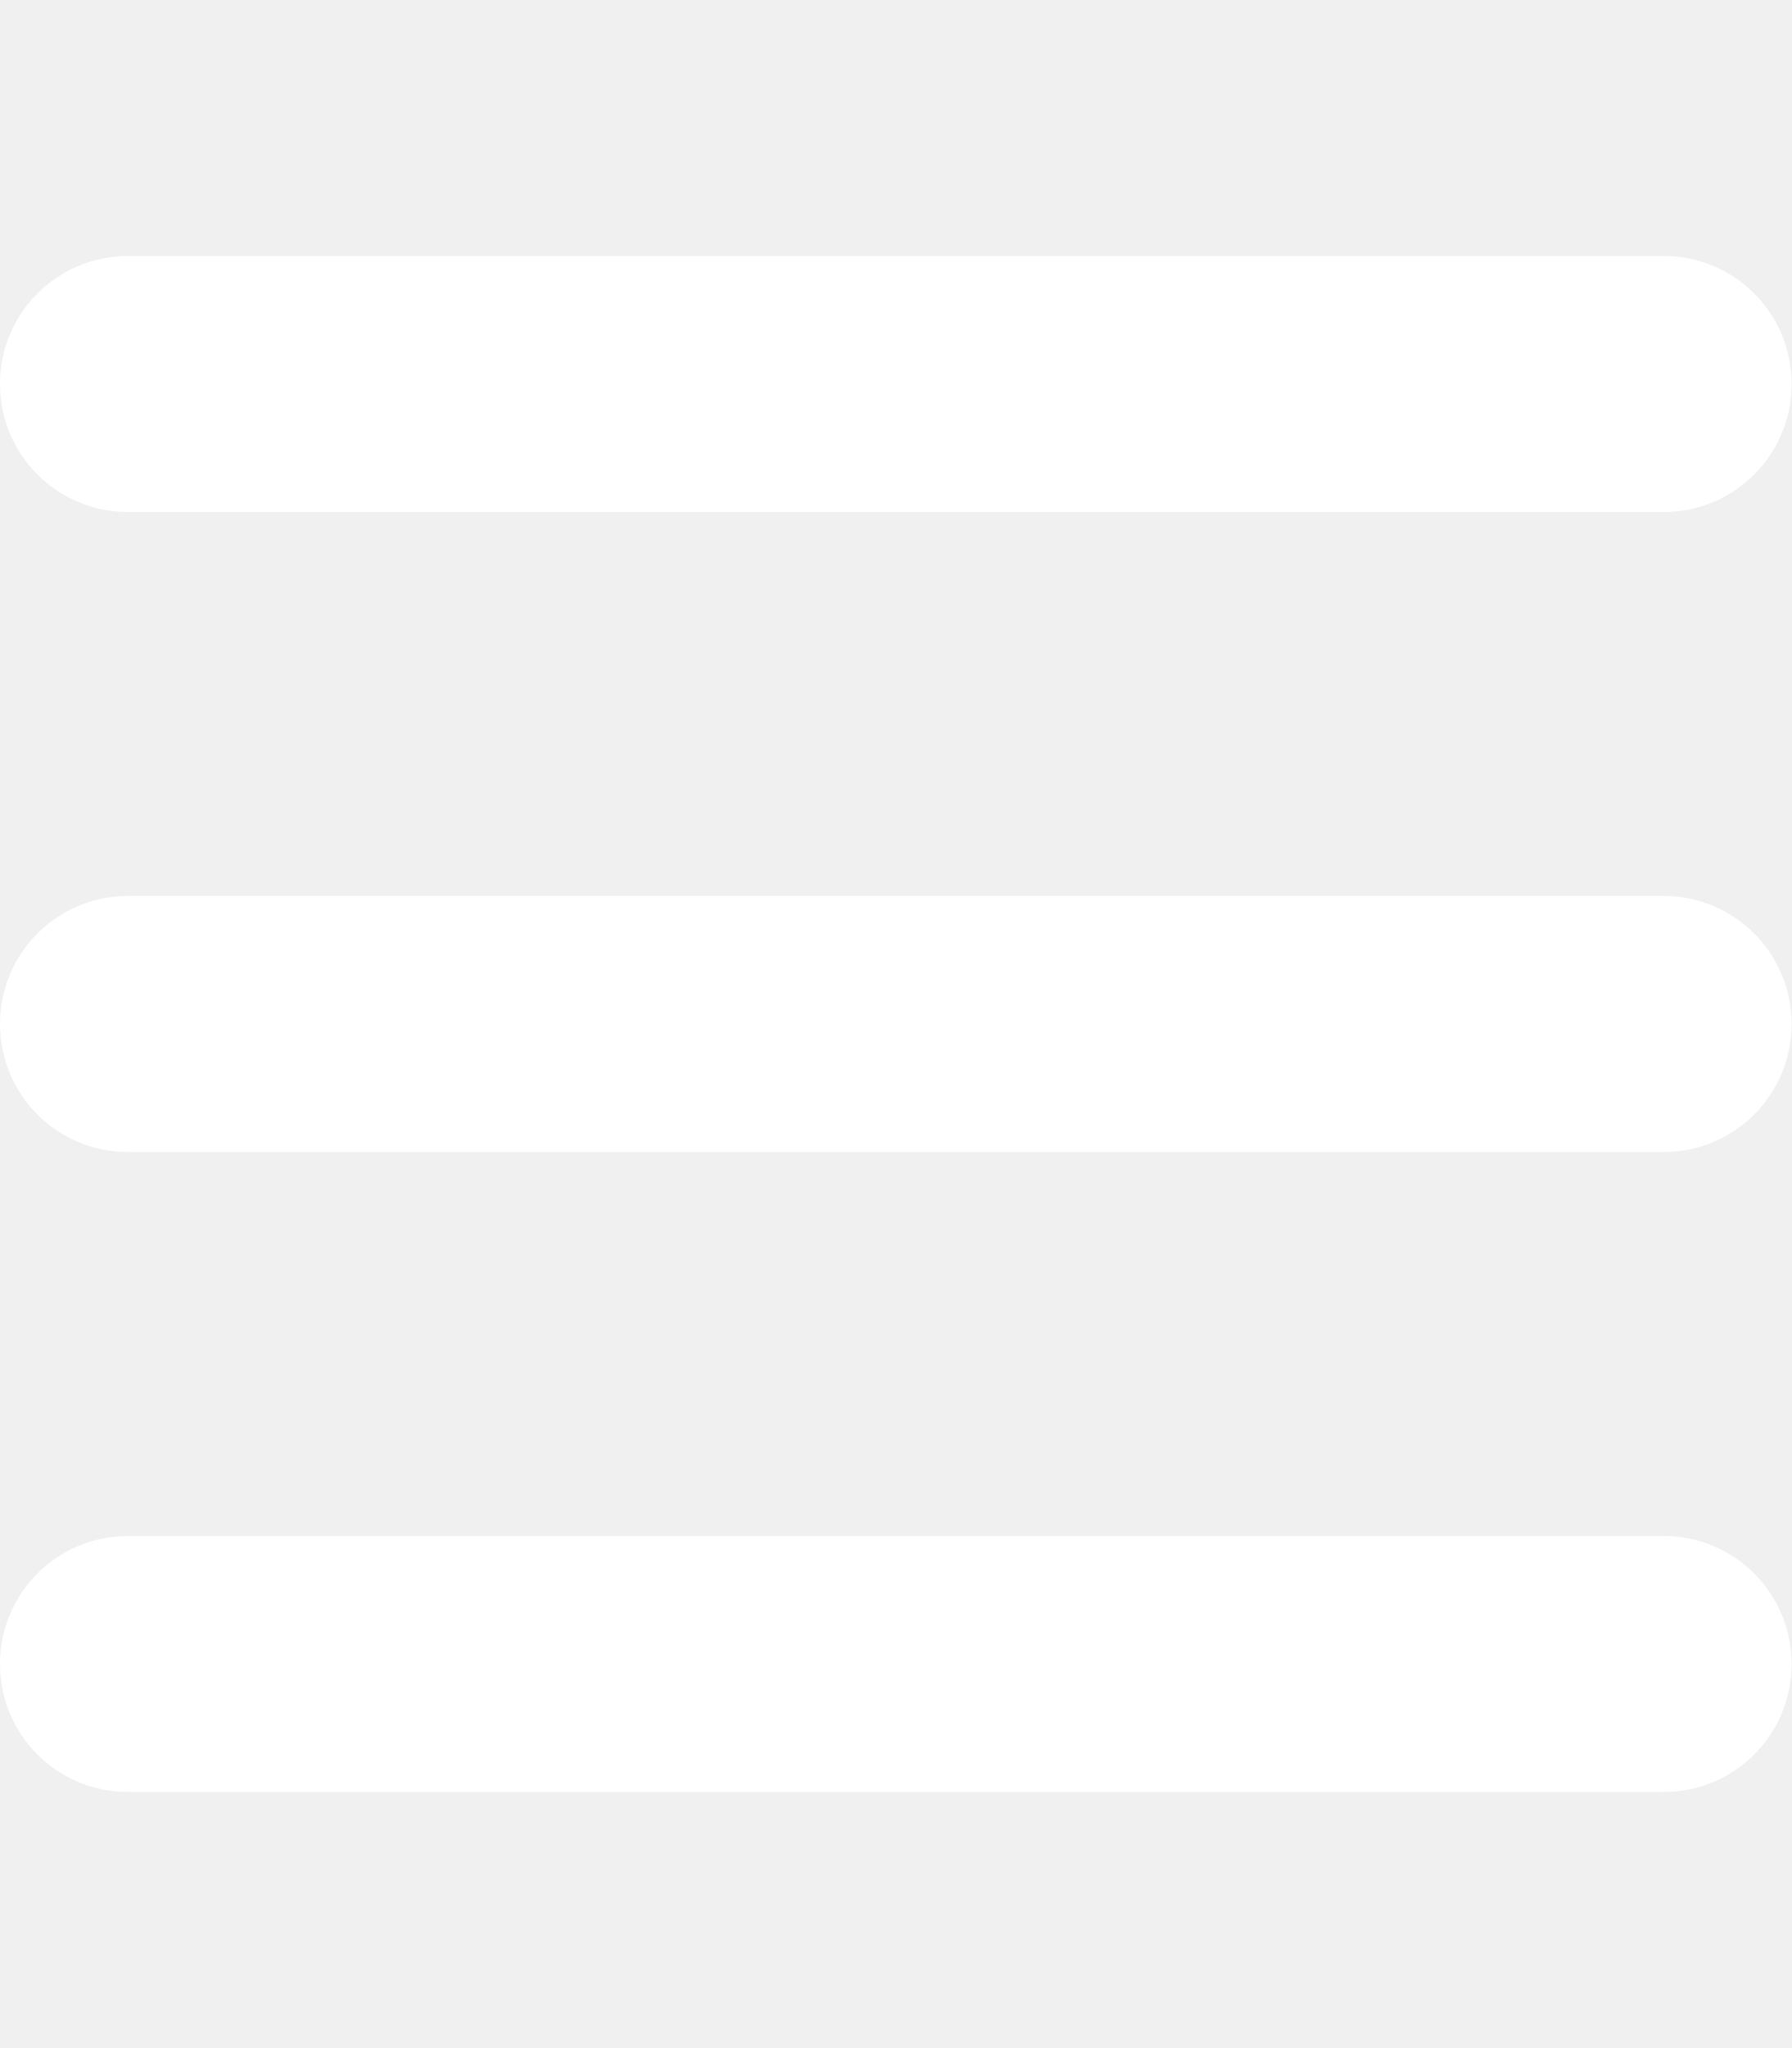
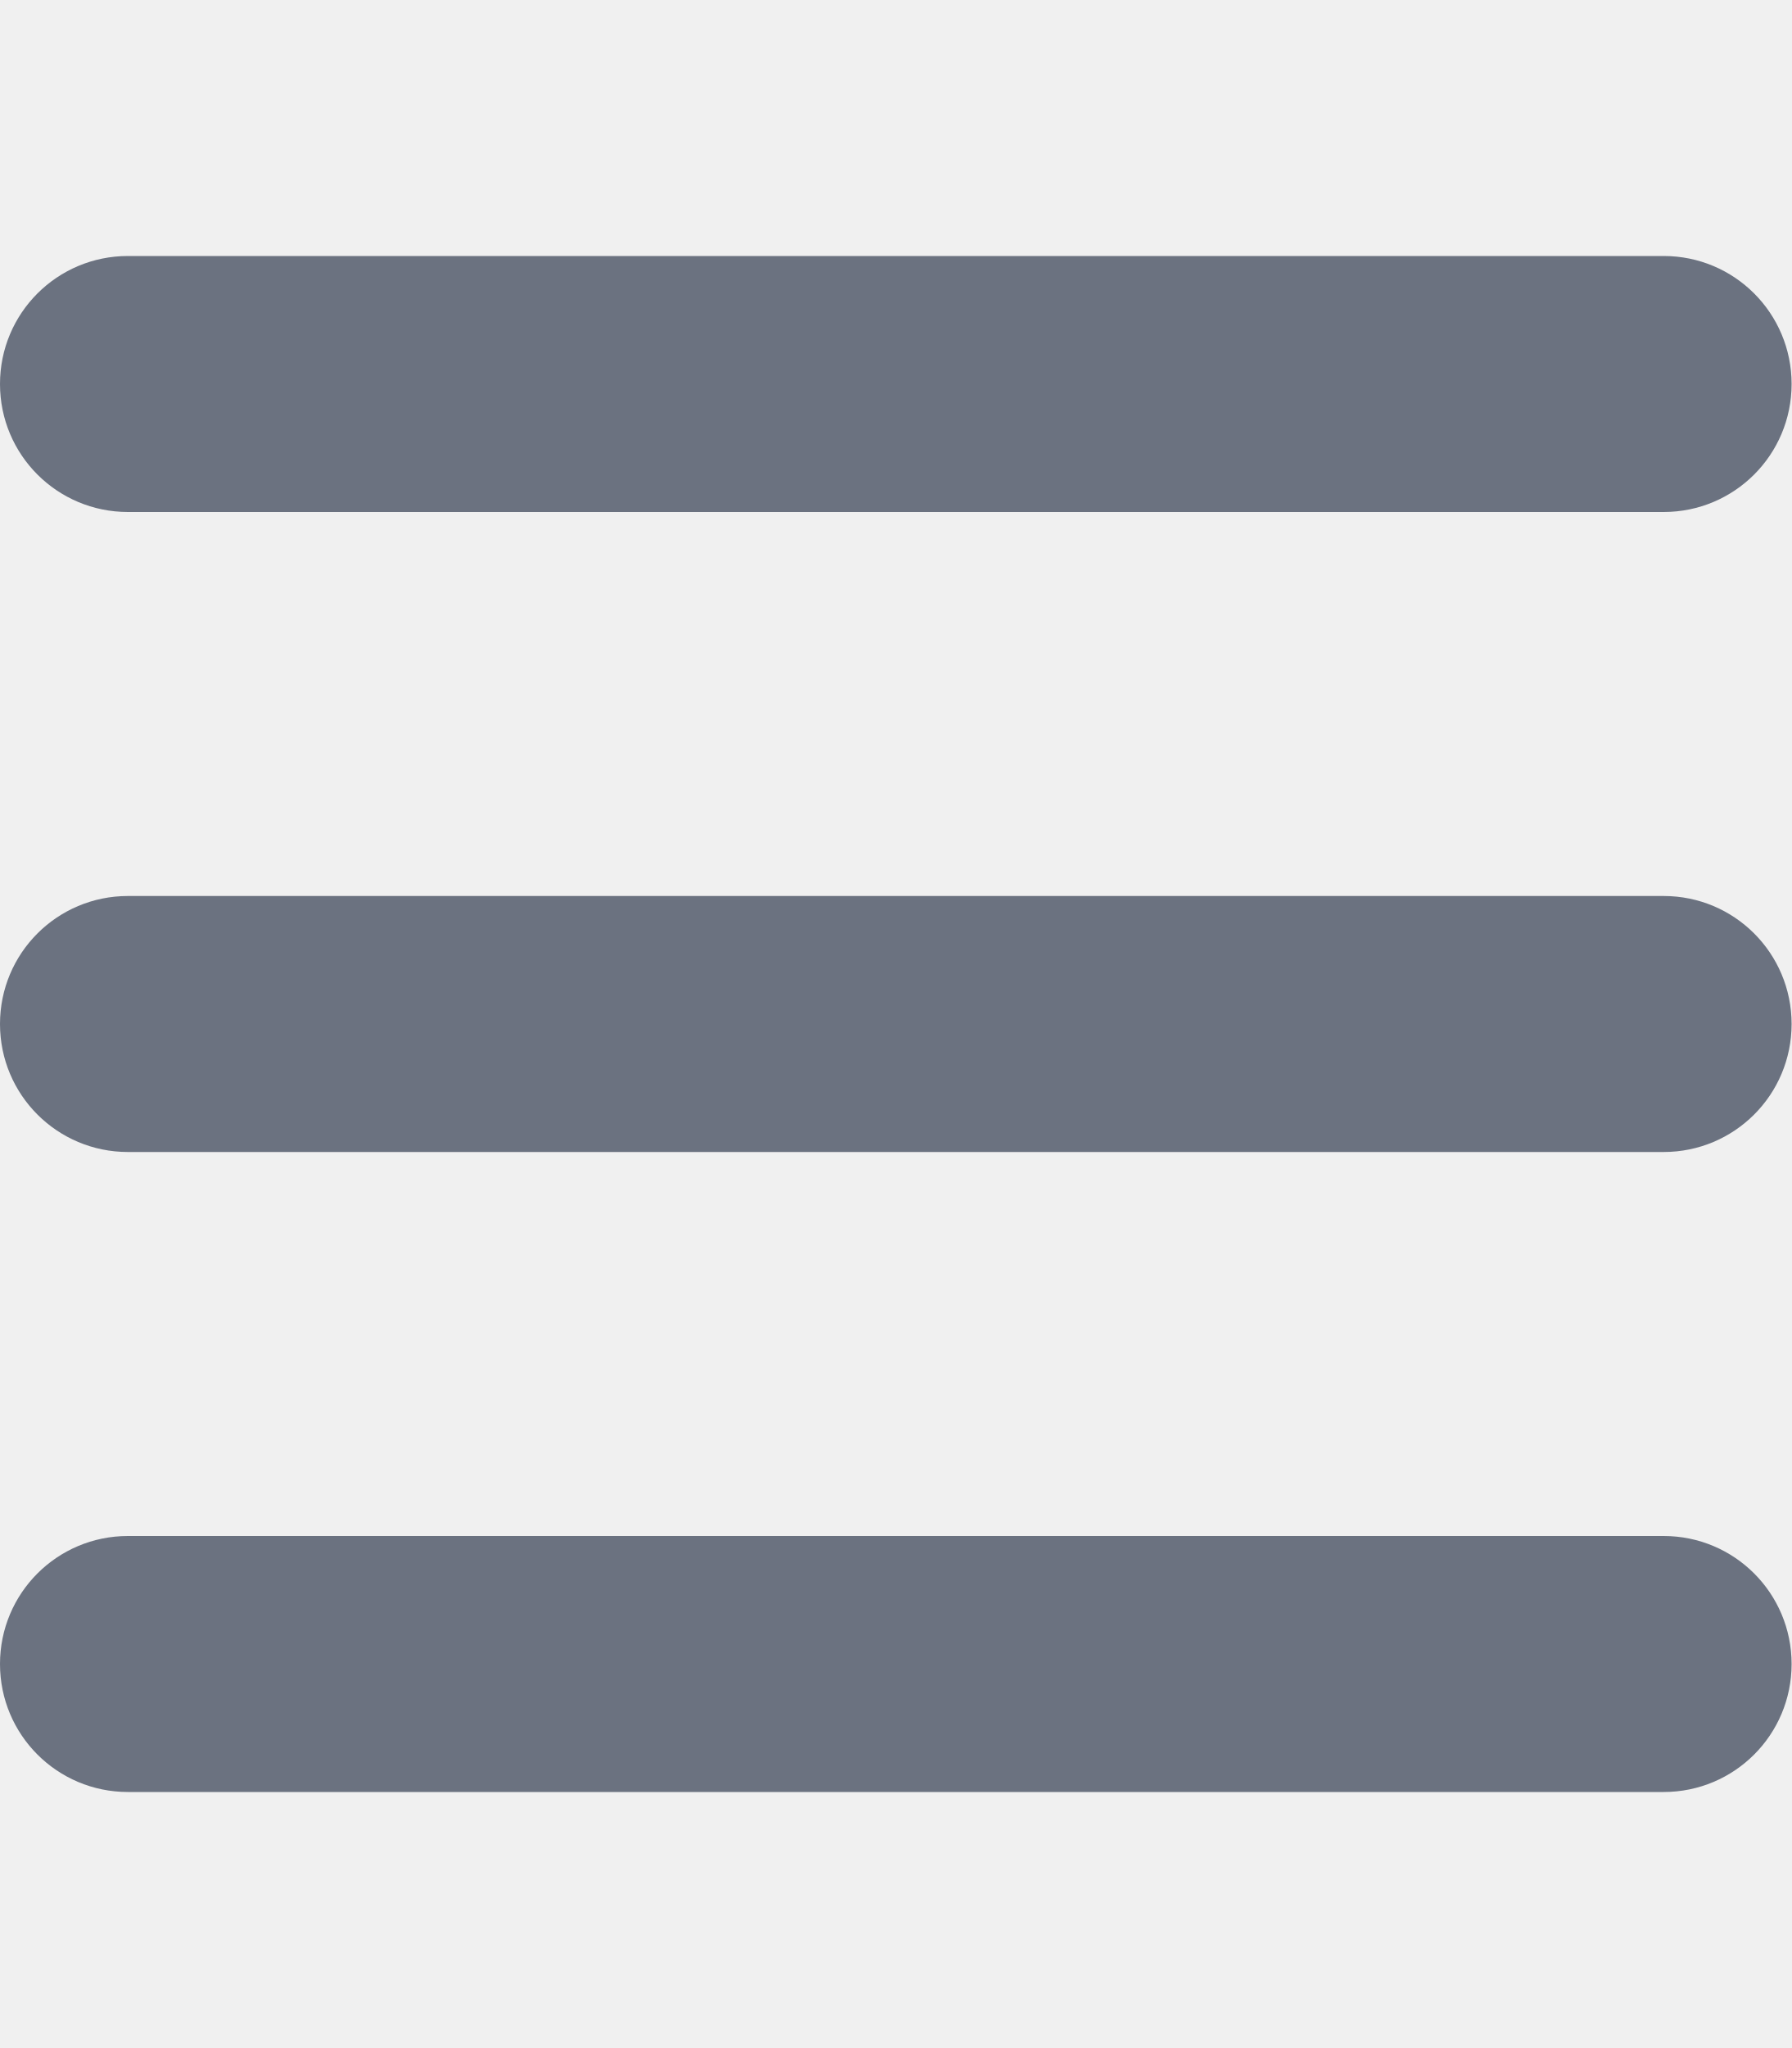
<svg xmlns="http://www.w3.org/2000/svg" viewBox="0 0 448 512">
-   <path fill="#ffffff" d="M0 96C0 78.3 14.3 64 32 64H416c17.7 0 32 14.3 32 32s-14.3 32-32 32H32C14.3 128 0 113.7 0 96zM0 256c0-17.7 14.3-32 32-32H416c17.7 0 32 14.3 32 32s-14.3 32-32 32H32c-17.7 0-32-14.3-32-32zM448 416c0 17.7-14.3 32-32 32H32c-17.7 0-32-14.3-32-32s14.3-32 32-32H416c17.7 0 32 14.3 32 32z" />
+   <path fill="#6b7280" d="M0 96C0 78.3 14.3 64 32 64H416c17.7 0 32 14.3 32 32s-14.3 32-32 32H32C14.3 128 0 113.7 0 96zM0 256c0-17.7 14.3-32 32-32H416c17.7 0 32 14.3 32 32s-14.3 32-32 32H32c-17.7 0-32-14.3-32-32zM448 416c0 17.7-14.3 32-32 32H32c-17.7 0-32-14.3-32-32s14.3-32 32-32H416c17.7 0 32 14.3 32 32z" />
</svg>
